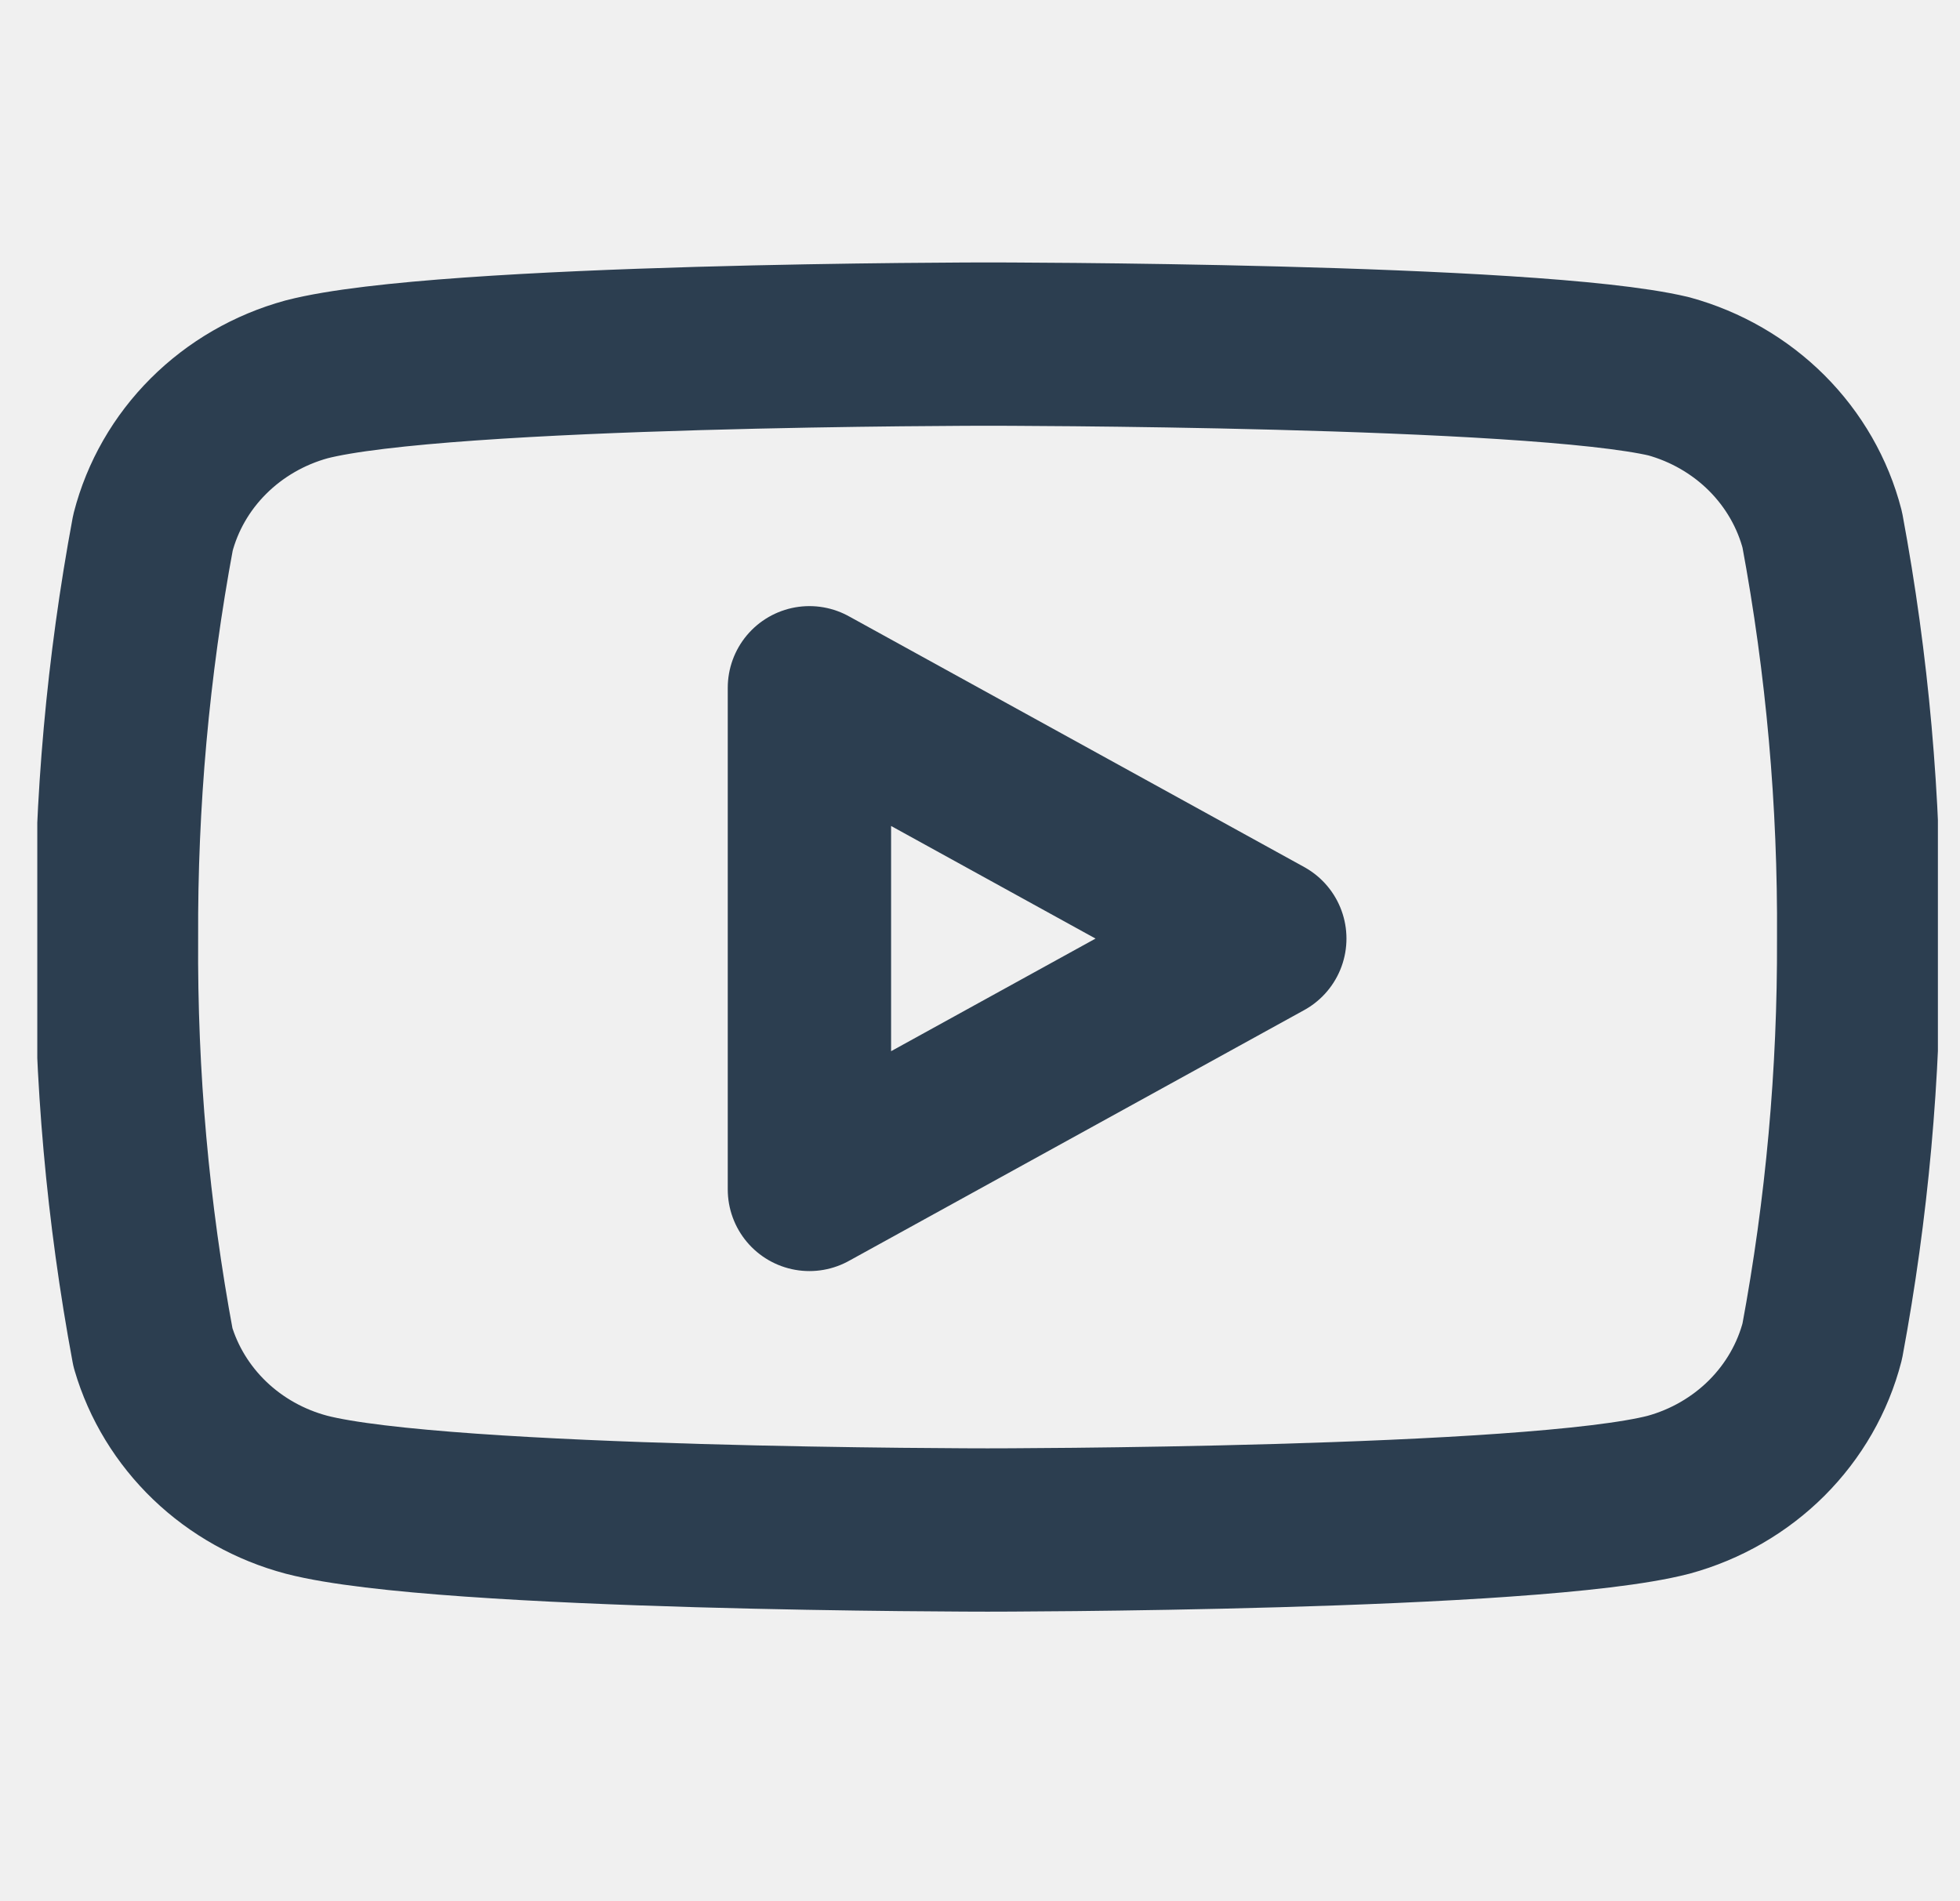
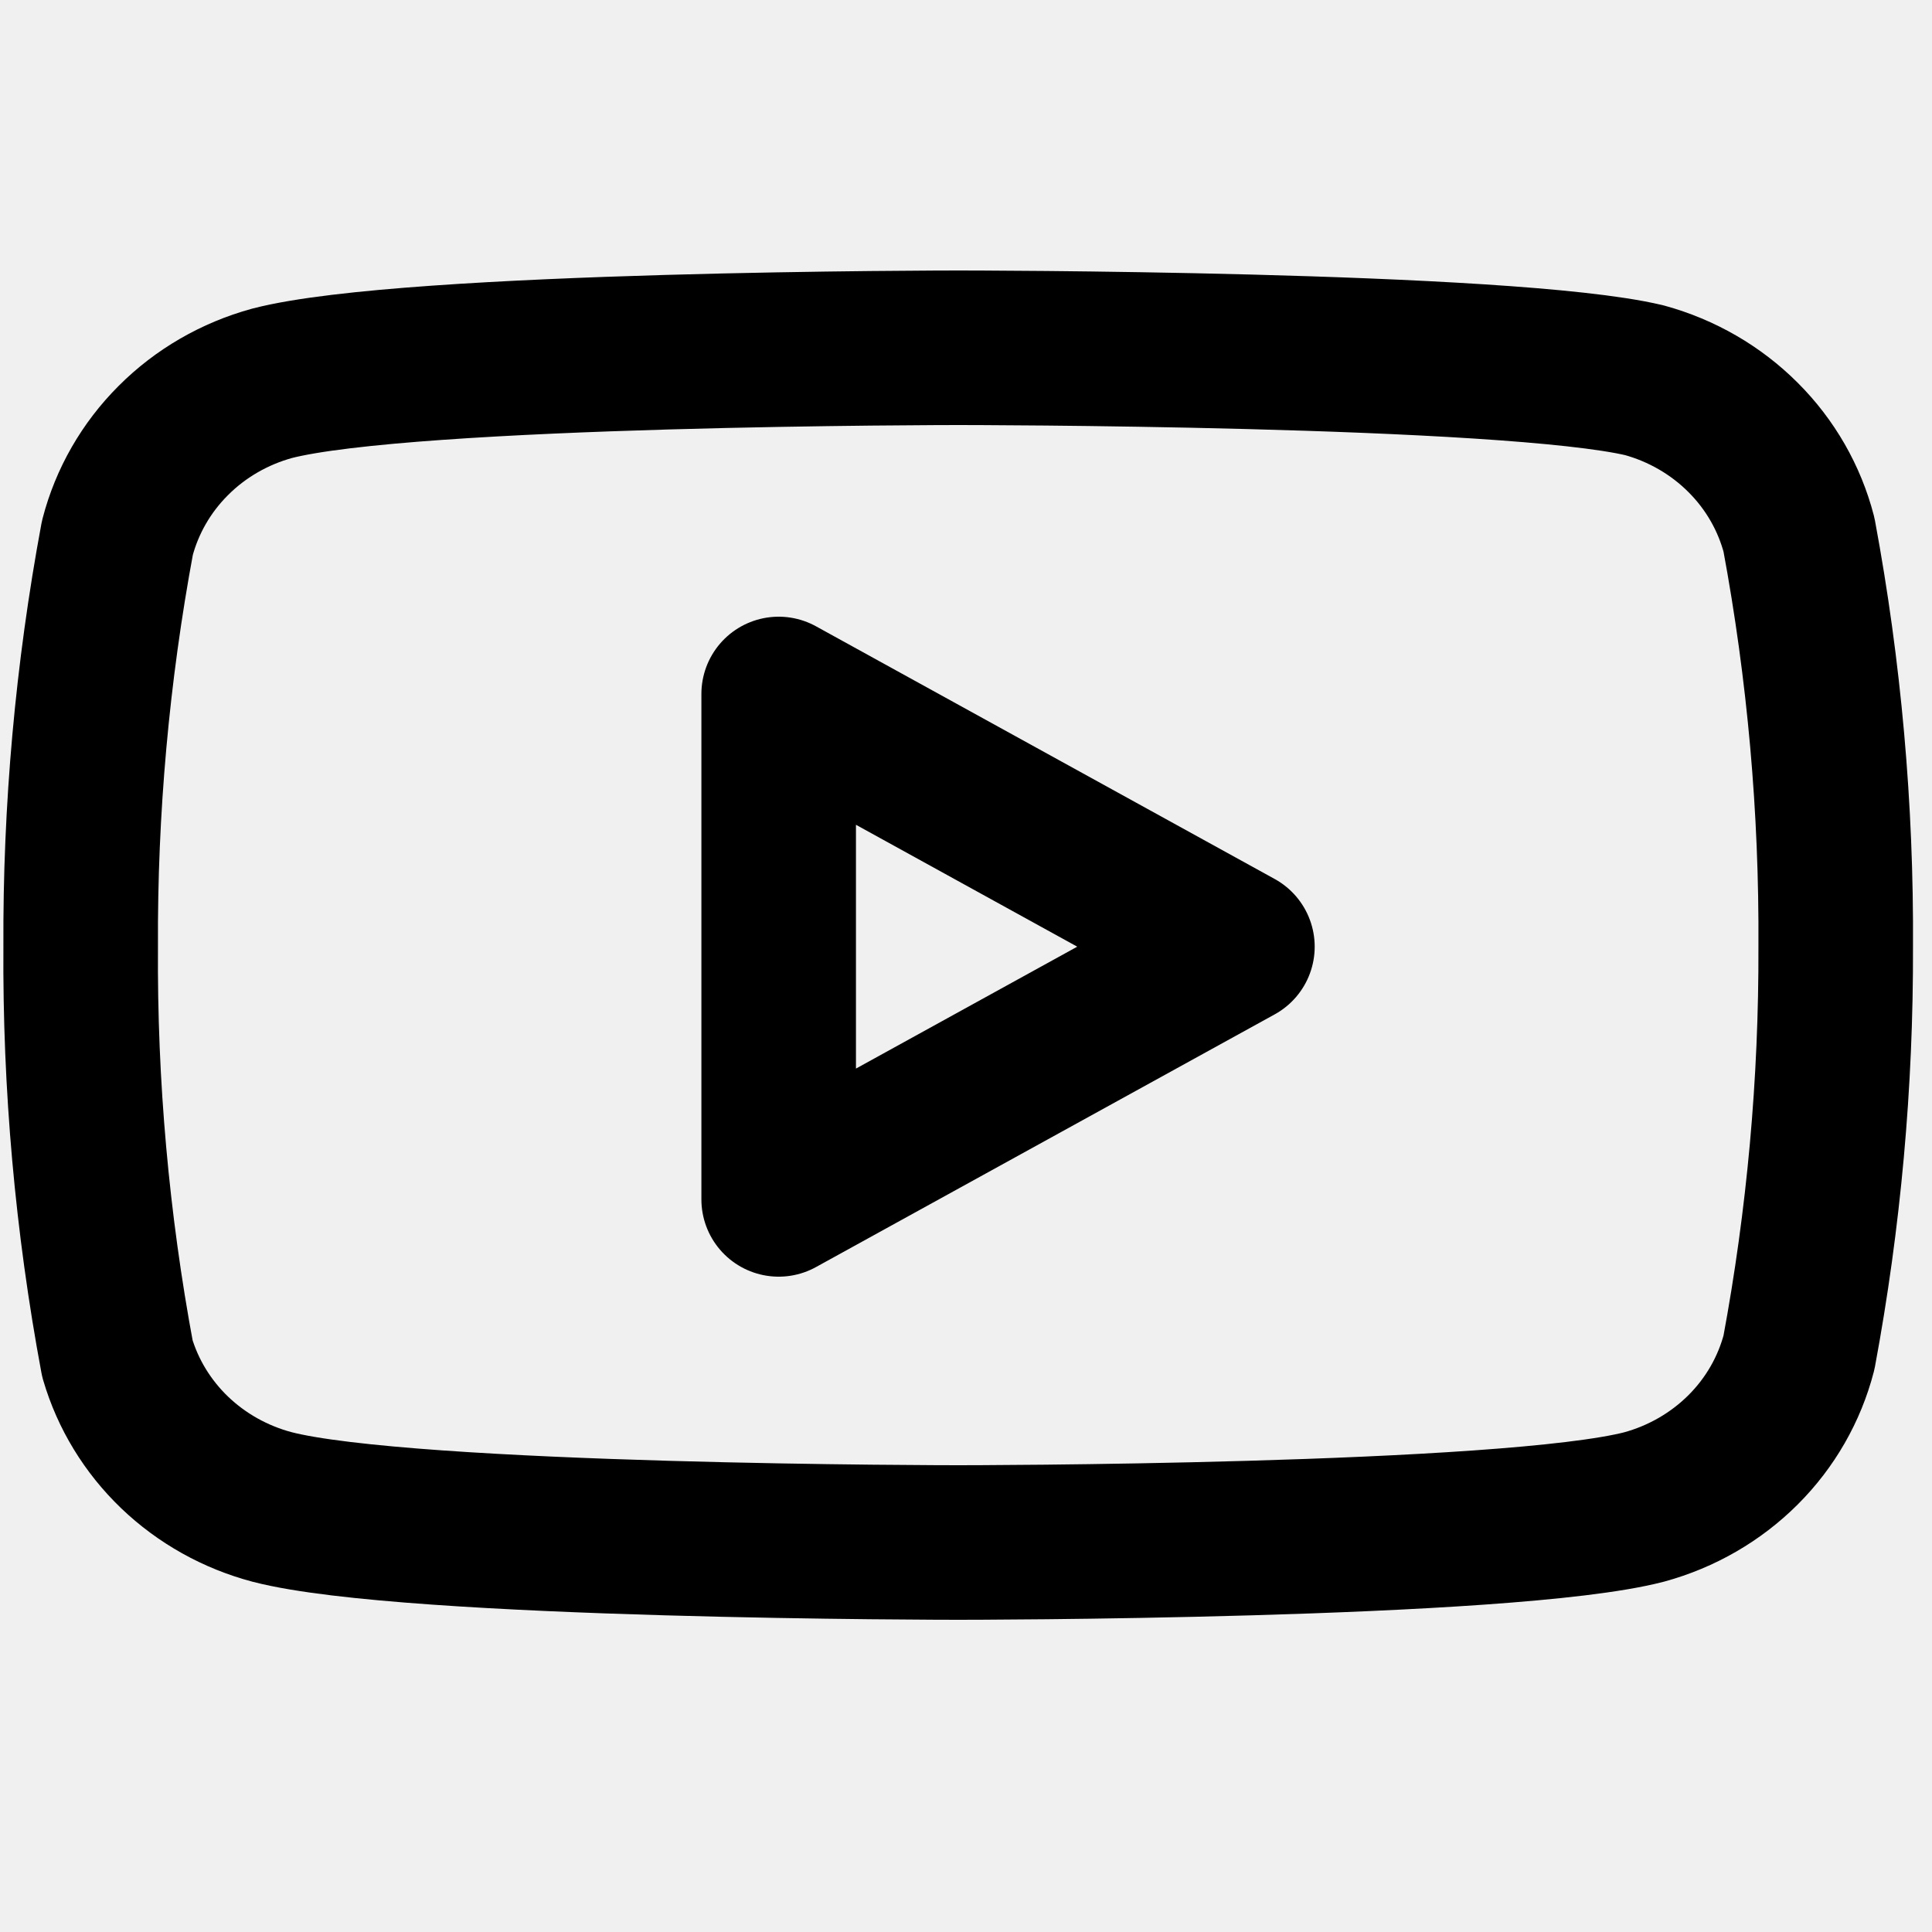
- <svg xmlns="http://www.w3.org/2000/svg" width="33" height="32" viewBox="0 0 33 32" fill="none">
-   <g clip-path="url(#clip0_86_3329)">
-     <path d="M30.681 8.92C30.523 8.307 30.2 7.745 29.746 7.291C29.292 6.838 28.722 6.508 28.095 6.336C25.801 5.794 16.628 5.794 16.628 5.794C16.628 5.794 7.455 5.794 5.161 6.388C4.534 6.56 3.964 6.89 3.51 7.343C3.055 7.797 2.733 8.358 2.575 8.971C2.155 11.226 1.95 13.513 1.961 15.804C1.946 18.113 2.152 20.417 2.575 22.689C2.749 23.283 3.079 23.823 3.532 24.258C3.985 24.692 4.546 25.006 5.161 25.169C7.455 25.763 16.628 25.763 16.628 25.763C16.628 25.763 25.801 25.763 28.095 25.169C28.722 24.997 29.292 24.667 29.746 24.214C30.2 23.76 30.523 23.199 30.681 22.585C31.098 20.348 31.303 18.078 31.294 15.804C31.309 13.496 31.104 11.191 30.681 8.92V8.92Z" stroke="#2C3E50" stroke-width="2.75" stroke-linecap="round" stroke-linejoin="round" />
-     <path d="M13.628 20.028L21.295 15.804L13.628 11.581V20.028Z" stroke="#2C3E50" stroke-width="2.75" stroke-linecap="round" stroke-linejoin="round" />
+ <svg xmlns="http://www.w3.org/2000/svg" width="25" height="25" viewBox="0 0 25 25" fill="none">
+   <g clip-path="url(#clip0_84_2150)">
+     <path d="M23.279 6.92C23.156 6.446 22.907 6.011 22.555 5.66C22.203 5.308 21.762 5.053 21.276 4.92C19.501 4.5 12.399 4.5 12.399 4.5C12.399 4.5 5.297 4.5 3.521 4.96C3.036 5.093 2.594 5.348 2.243 5.7C1.891 6.051 1.642 6.486 1.519 6.96C1.194 8.706 1.035 10.477 1.044 12.25C1.032 14.037 1.191 15.822 1.519 17.58C1.654 18.04 1.909 18.458 2.26 18.795C2.611 19.131 3.045 19.374 3.521 19.5C5.297 19.96 12.399 19.96 12.399 19.96C12.399 19.96 19.501 19.96 21.276 19.5C21.762 19.367 22.203 19.112 22.555 18.761C22.907 18.41 23.156 17.975 23.279 17.5C23.601 15.768 23.76 14.011 23.754 12.25C23.765 10.463 23.606 8.679 23.279 6.92V6.92Z" stroke="black" stroke-width="2" stroke-linecap="round" stroke-linejoin="round" />
+     <path d="M10.076 15.52L16.012 12.25L10.076 8.98V15.52Z" stroke="black" stroke-width="2" stroke-linecap="round" stroke-linejoin="round" />
  </g>
  <defs>
-     <clipPath id="clip0_86_3329">
-       <rect width="32" height="31" fill="white" transform="translate(0.62793 0.627197)" />
+     <clipPath id="clip0_84_2150">
+       <rect width="24.774" height="24" fill="white" transform="translate(0.0117188 0.500244)" />
    </clipPath>
  </defs>
</svg>
